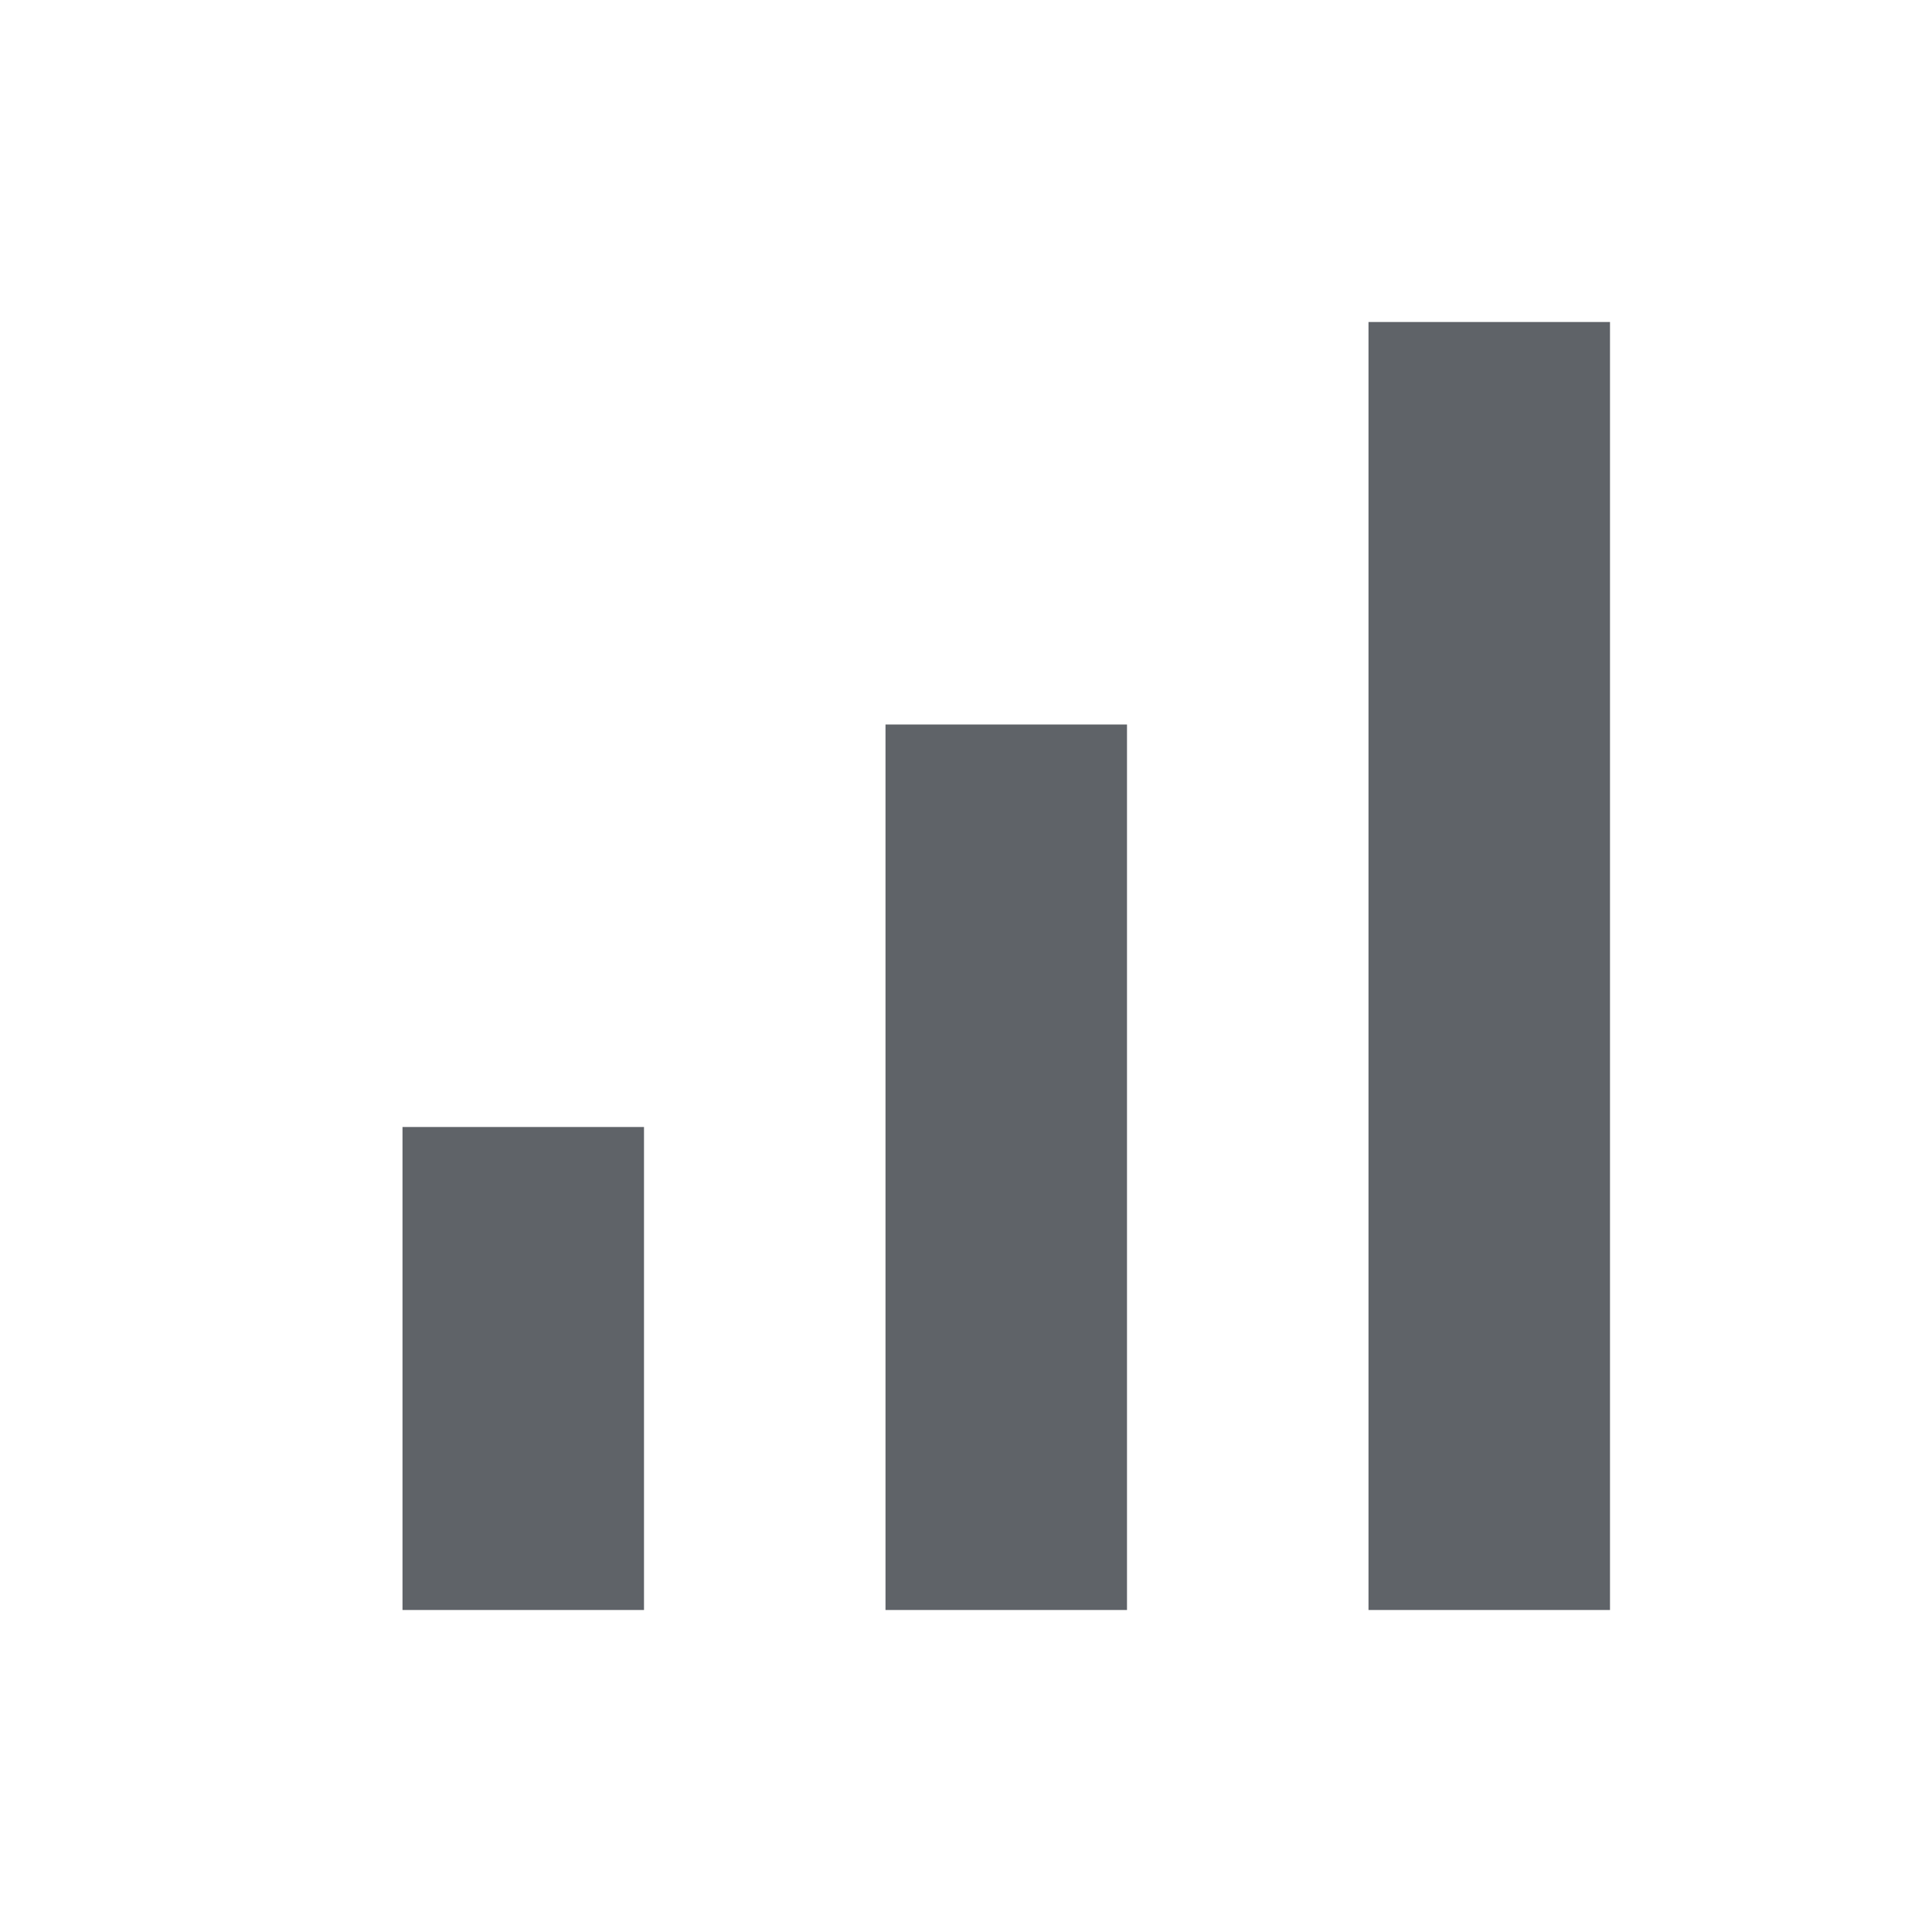
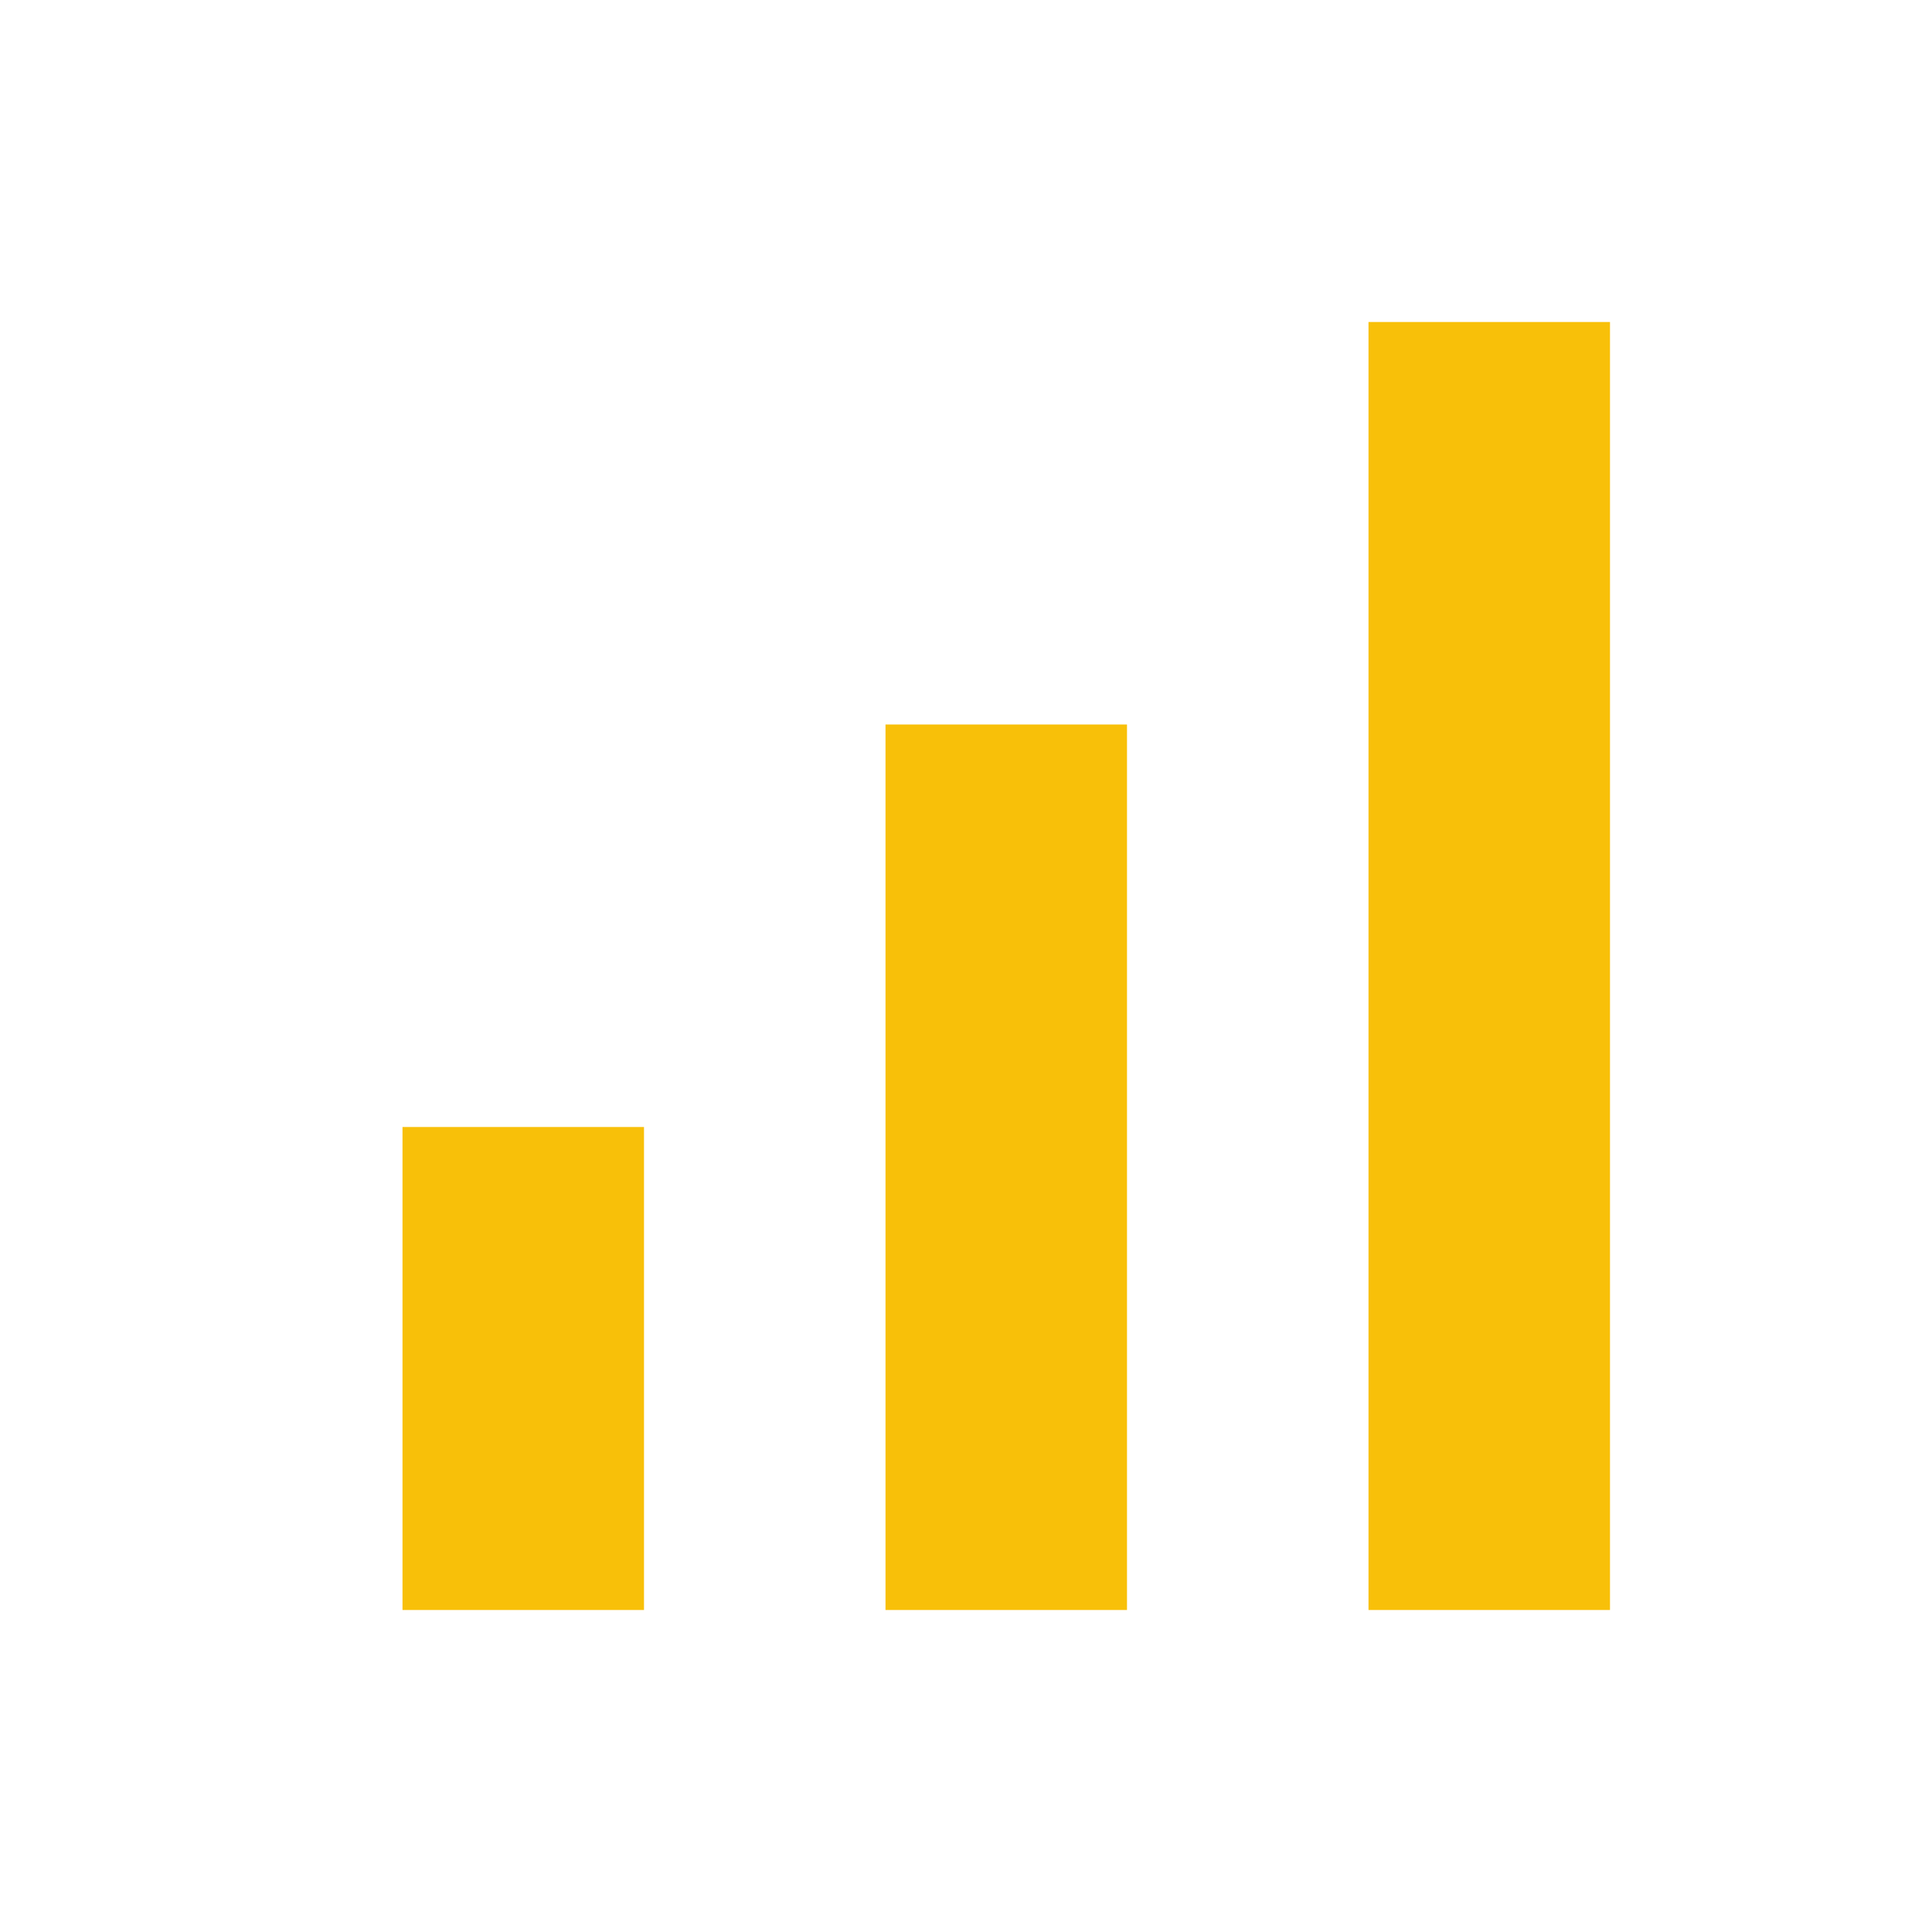
- <svg xmlns="http://www.w3.org/2000/svg" height="24px" viewBox="0 -960 960 960" width="24px" fill="#5f6368">
+ <svg xmlns="http://www.w3.org/2000/svg" height="24px" viewBox="0 -960 960 960" width="24px" fill="#F8C009">
  <path d="M200-160v-240h120v240H200Zm240 0v-440h120v440H440Zm240 0v-640h120v640H680Z" />
</svg>
